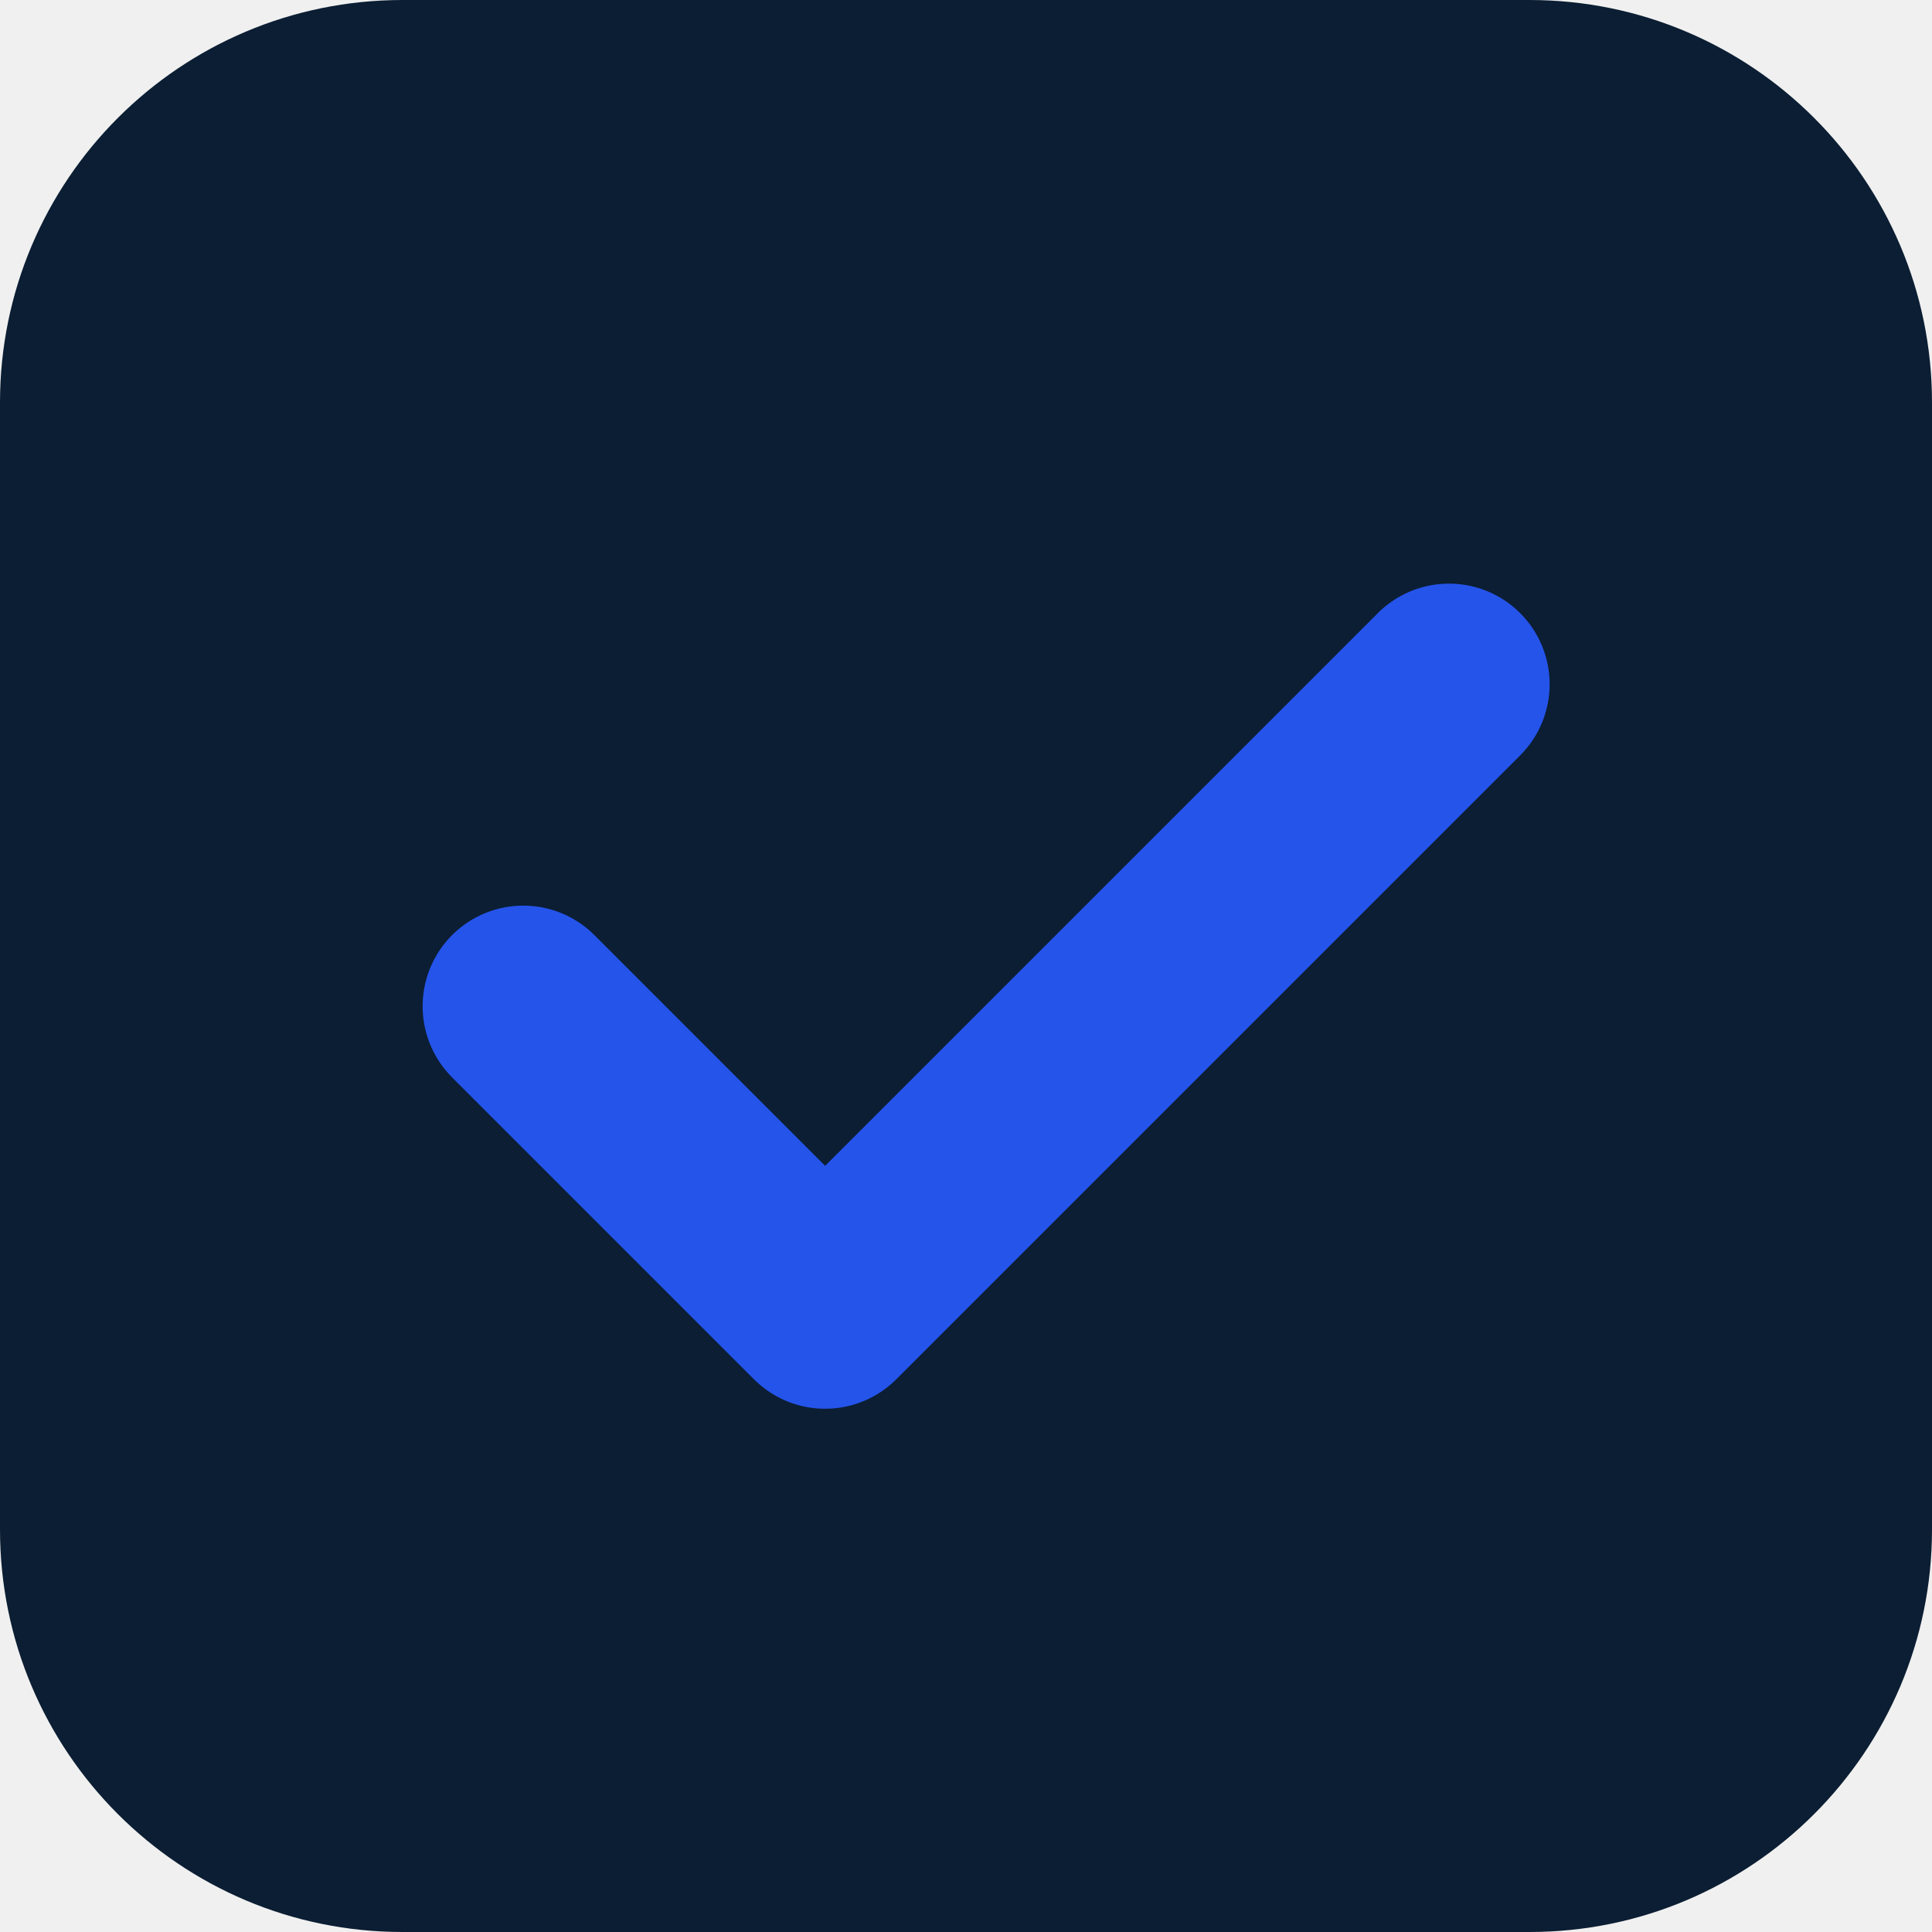
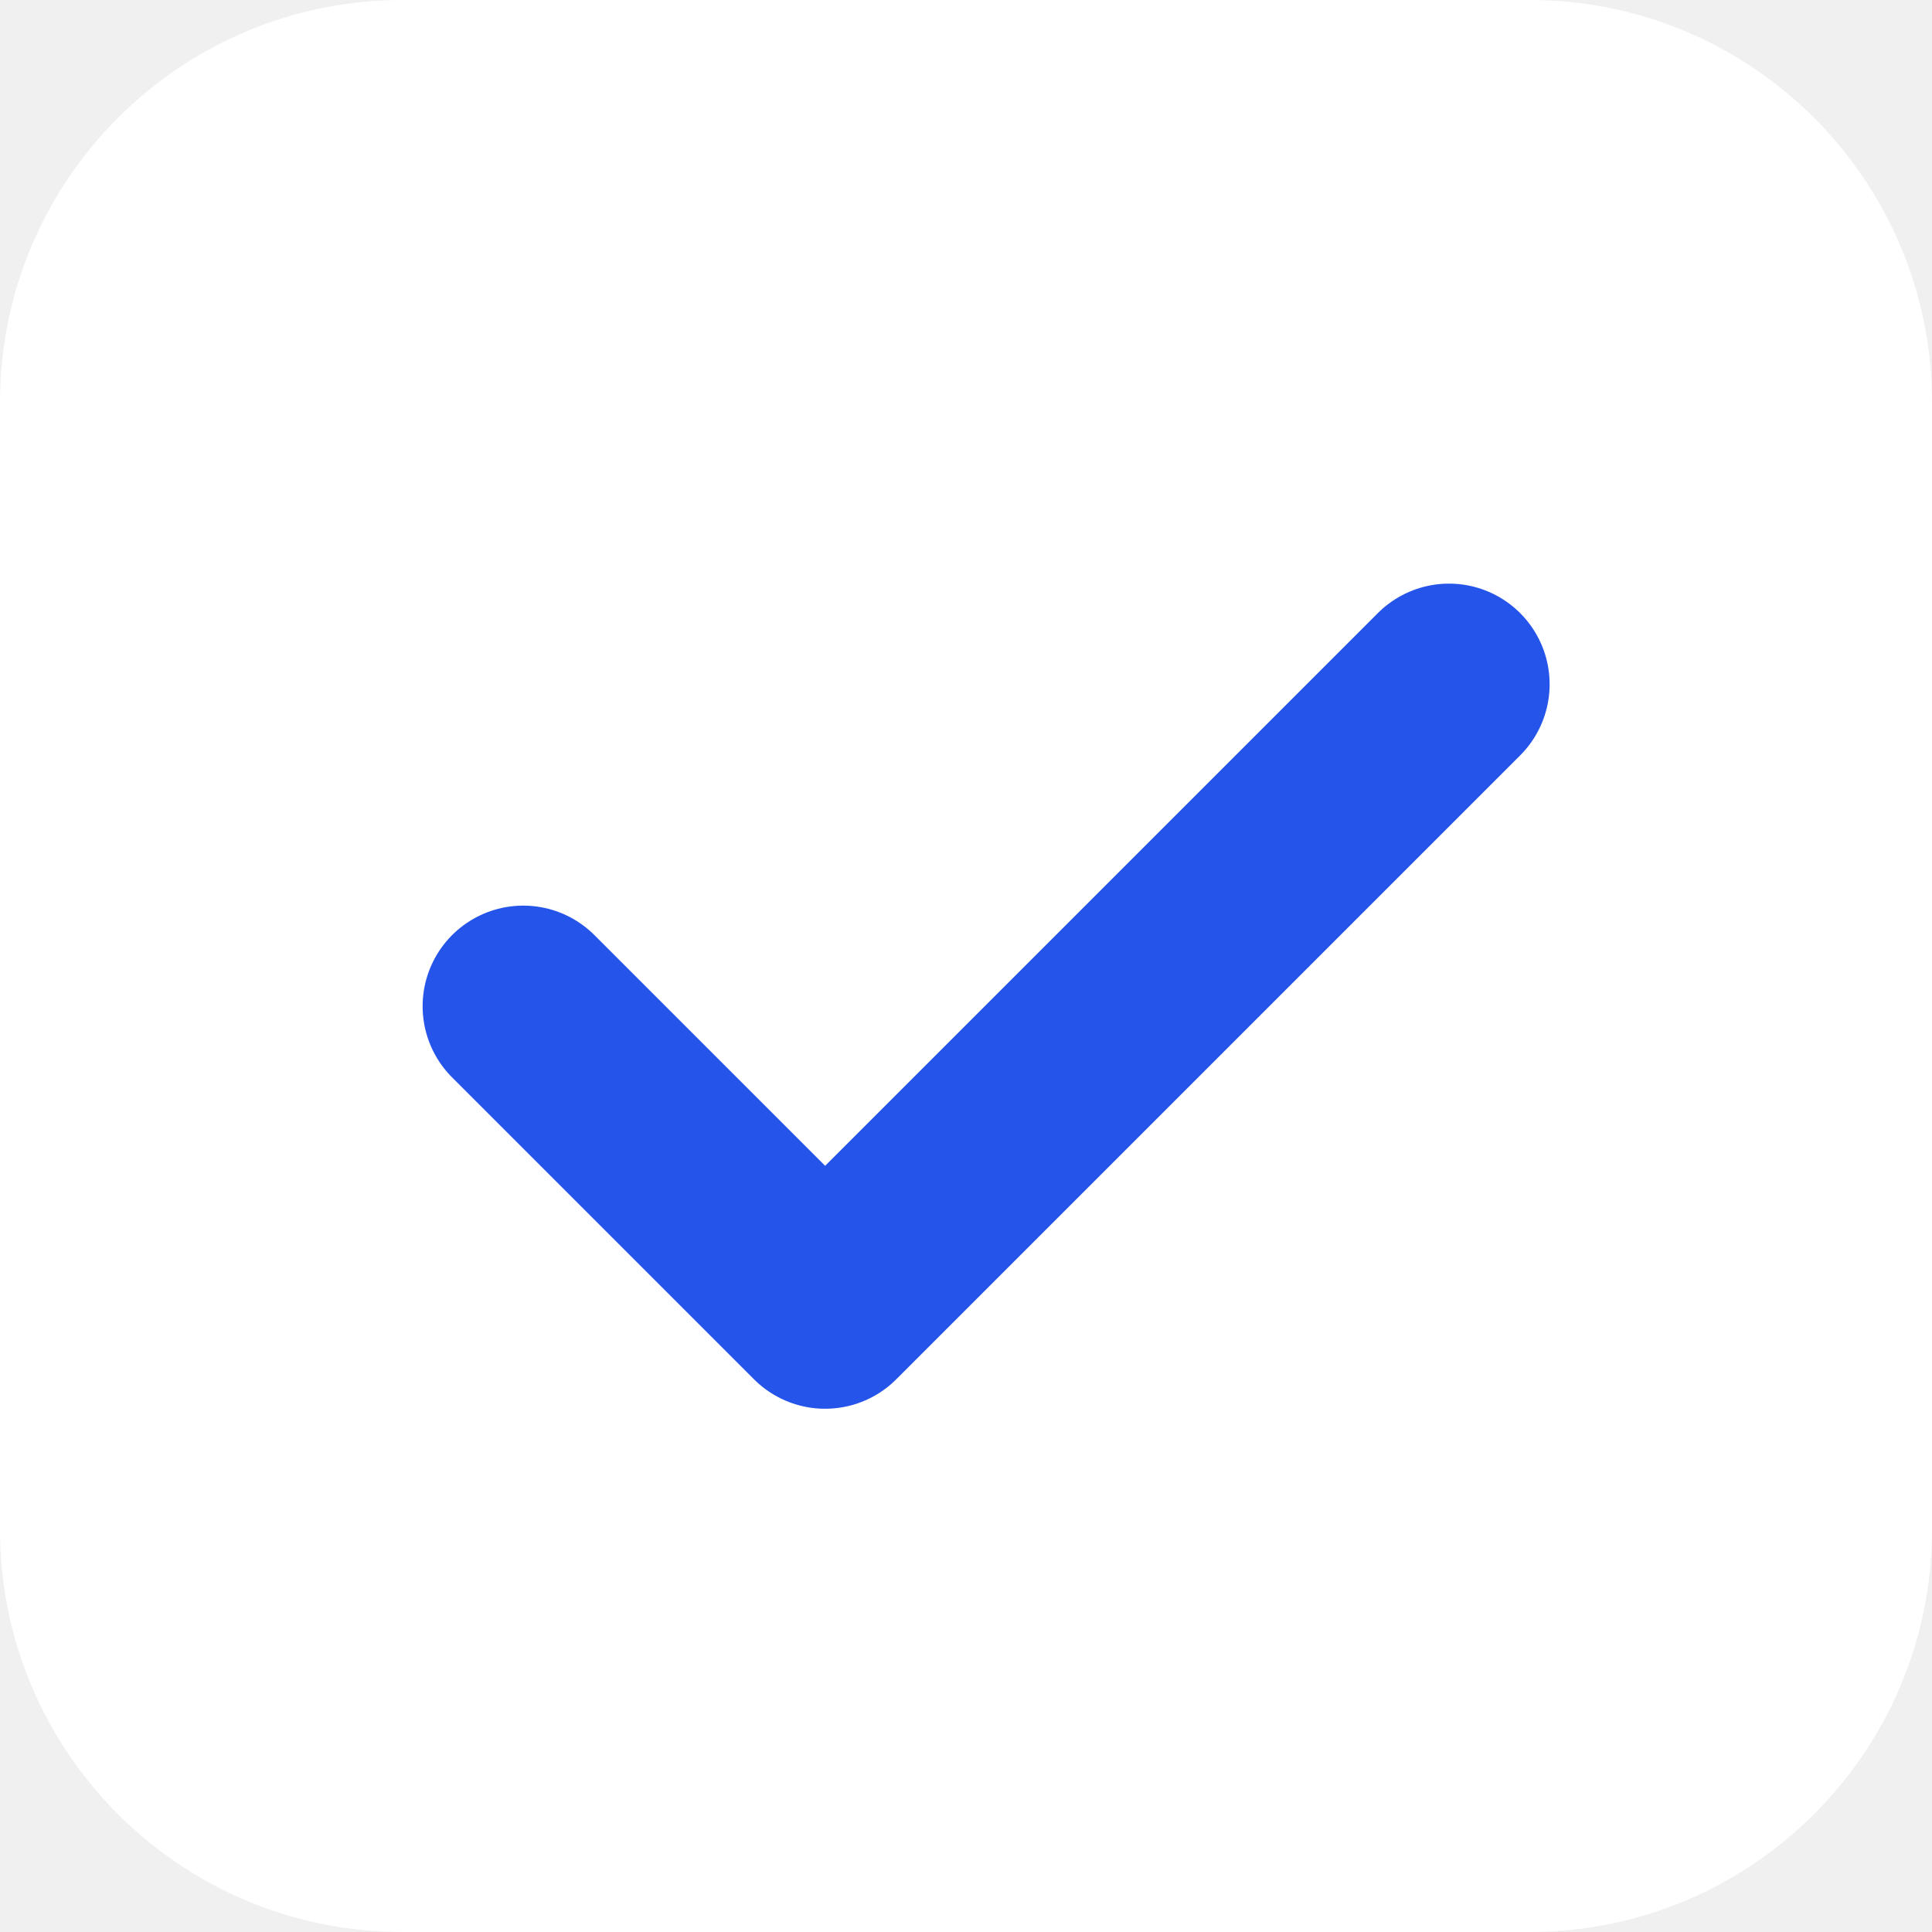
<svg xmlns="http://www.w3.org/2000/svg" width="48" height="48" viewBox="0 0 48 48">
-   <rect width="48" height="48" rx="10" fill="#0B1E33" />
+   <rect width="48" height="48" rx="10" fill="#FFFFFF" />
  <path d="M13 25l7.5 7.5L36 17" fill="none" stroke="#2554EB" stroke-width="5" stroke-linecap="round" stroke-linejoin="round" />
</svg>
